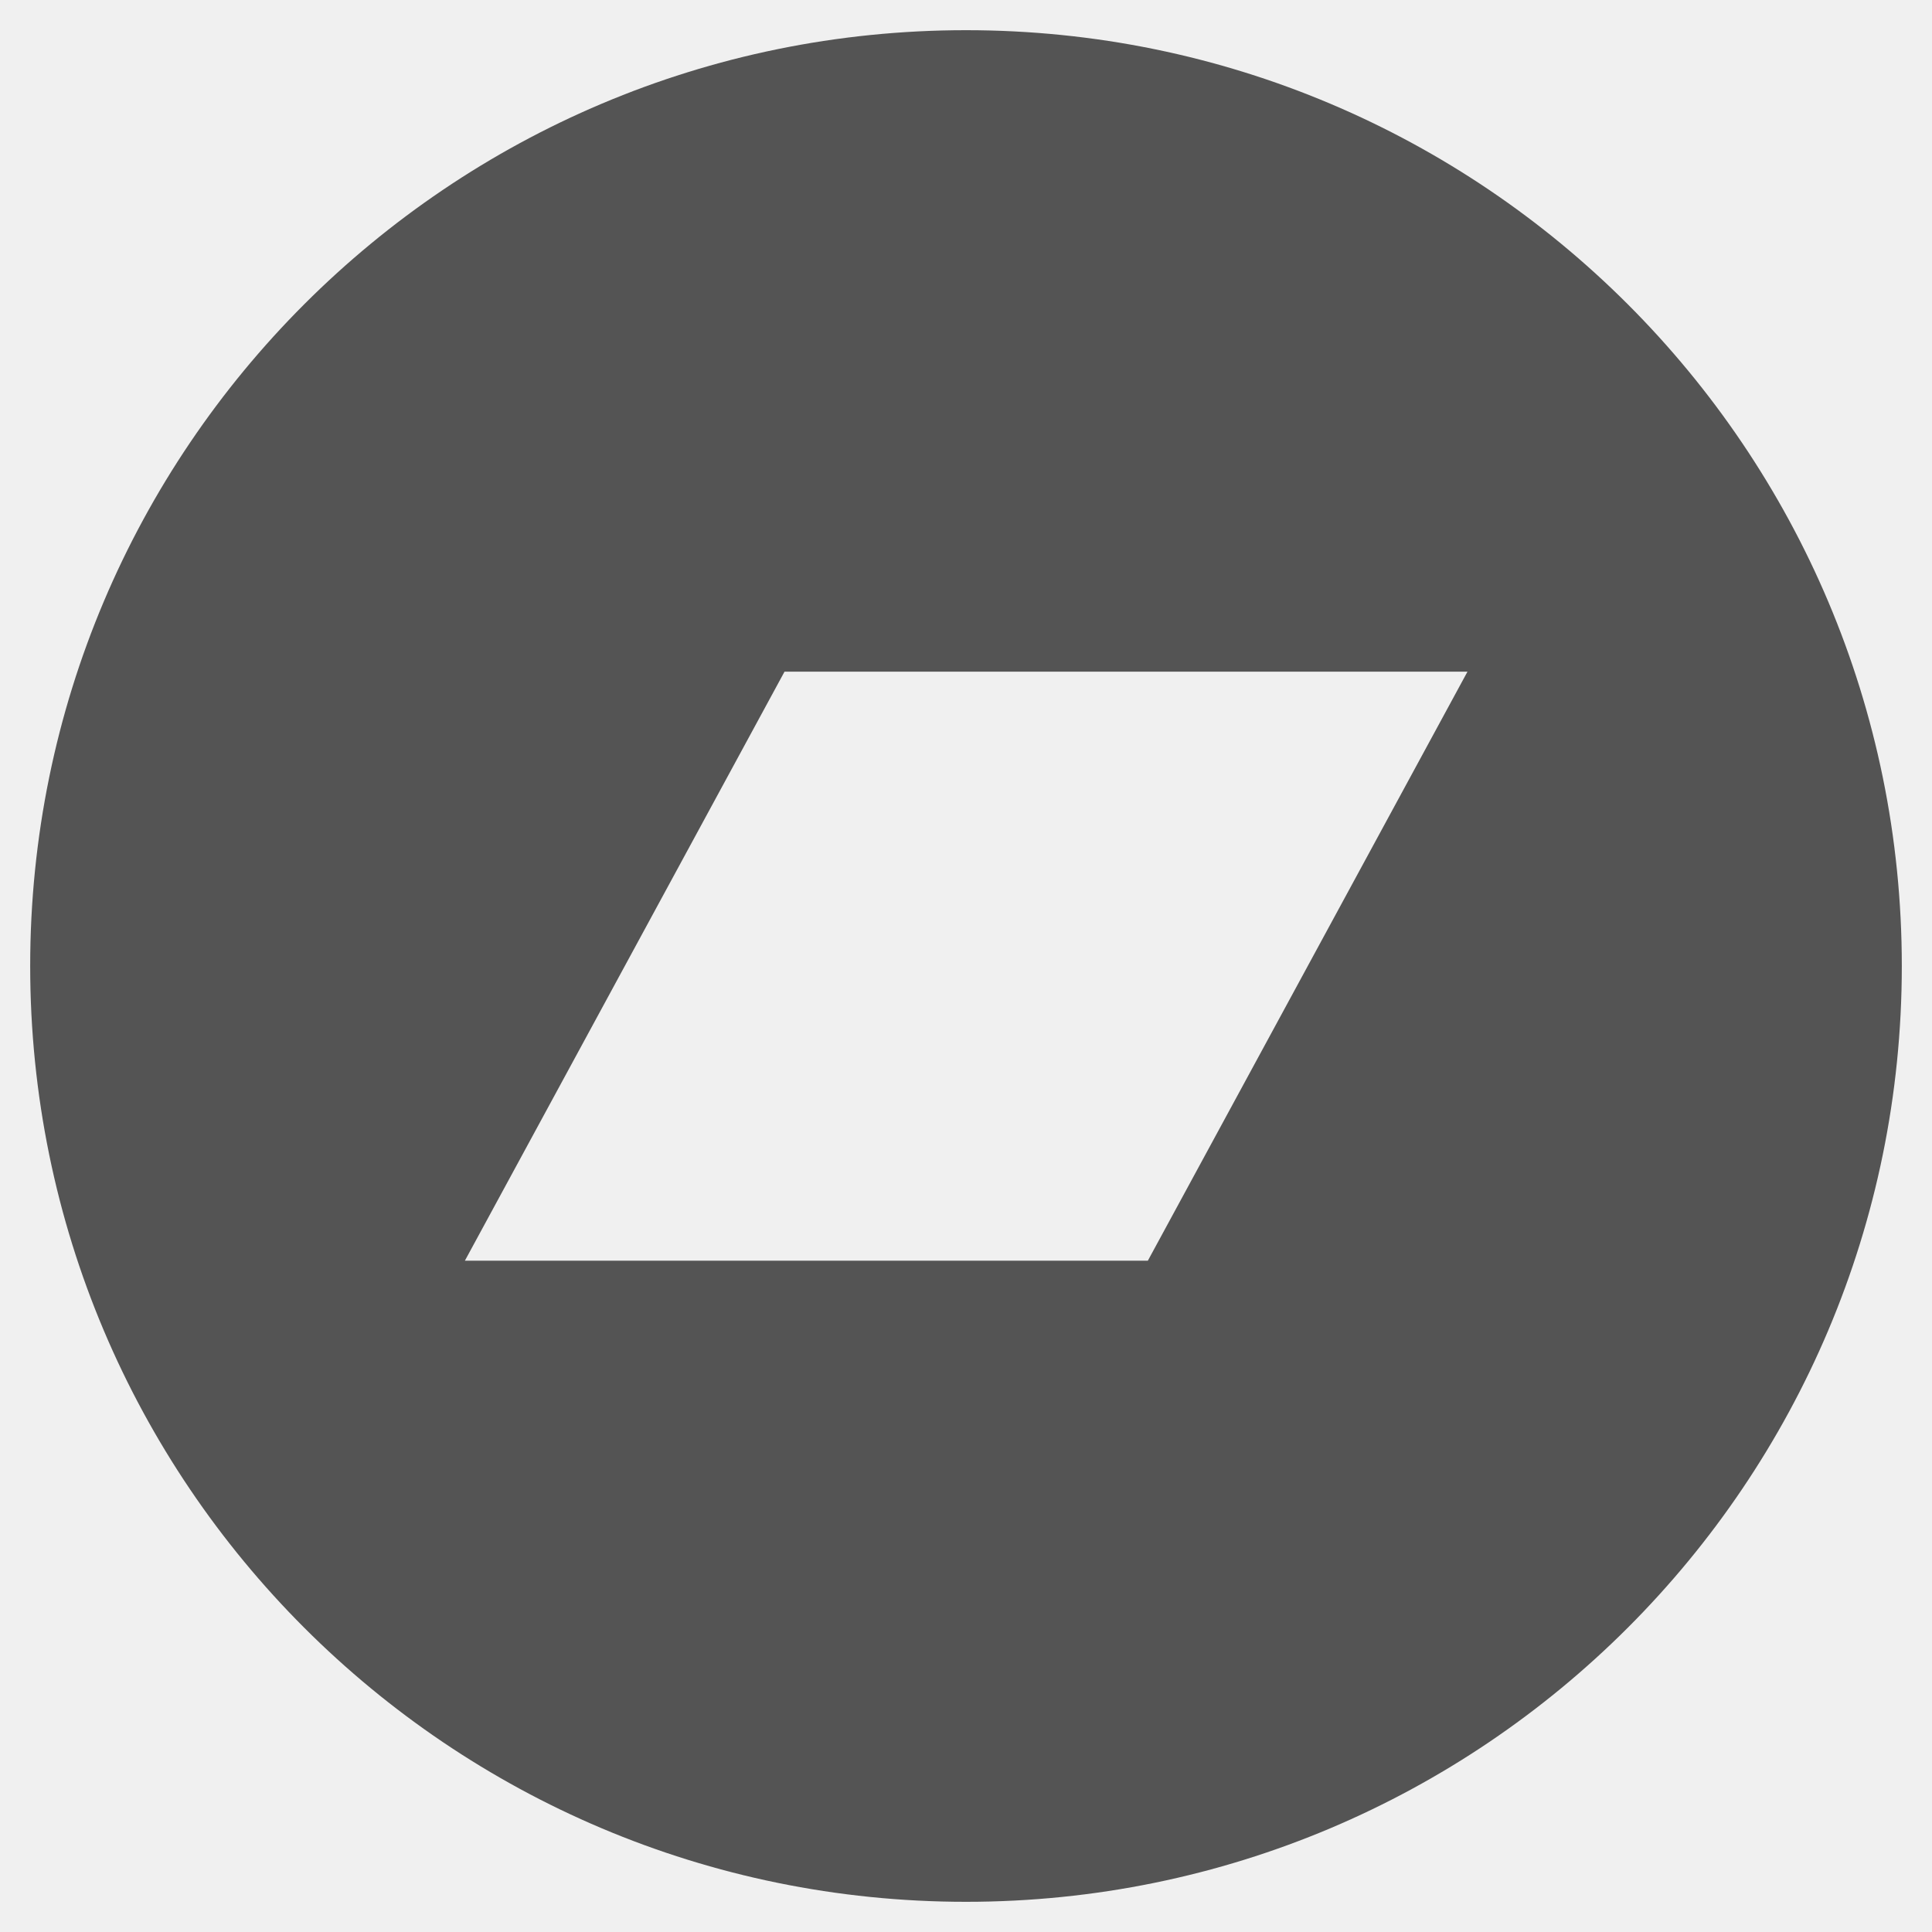
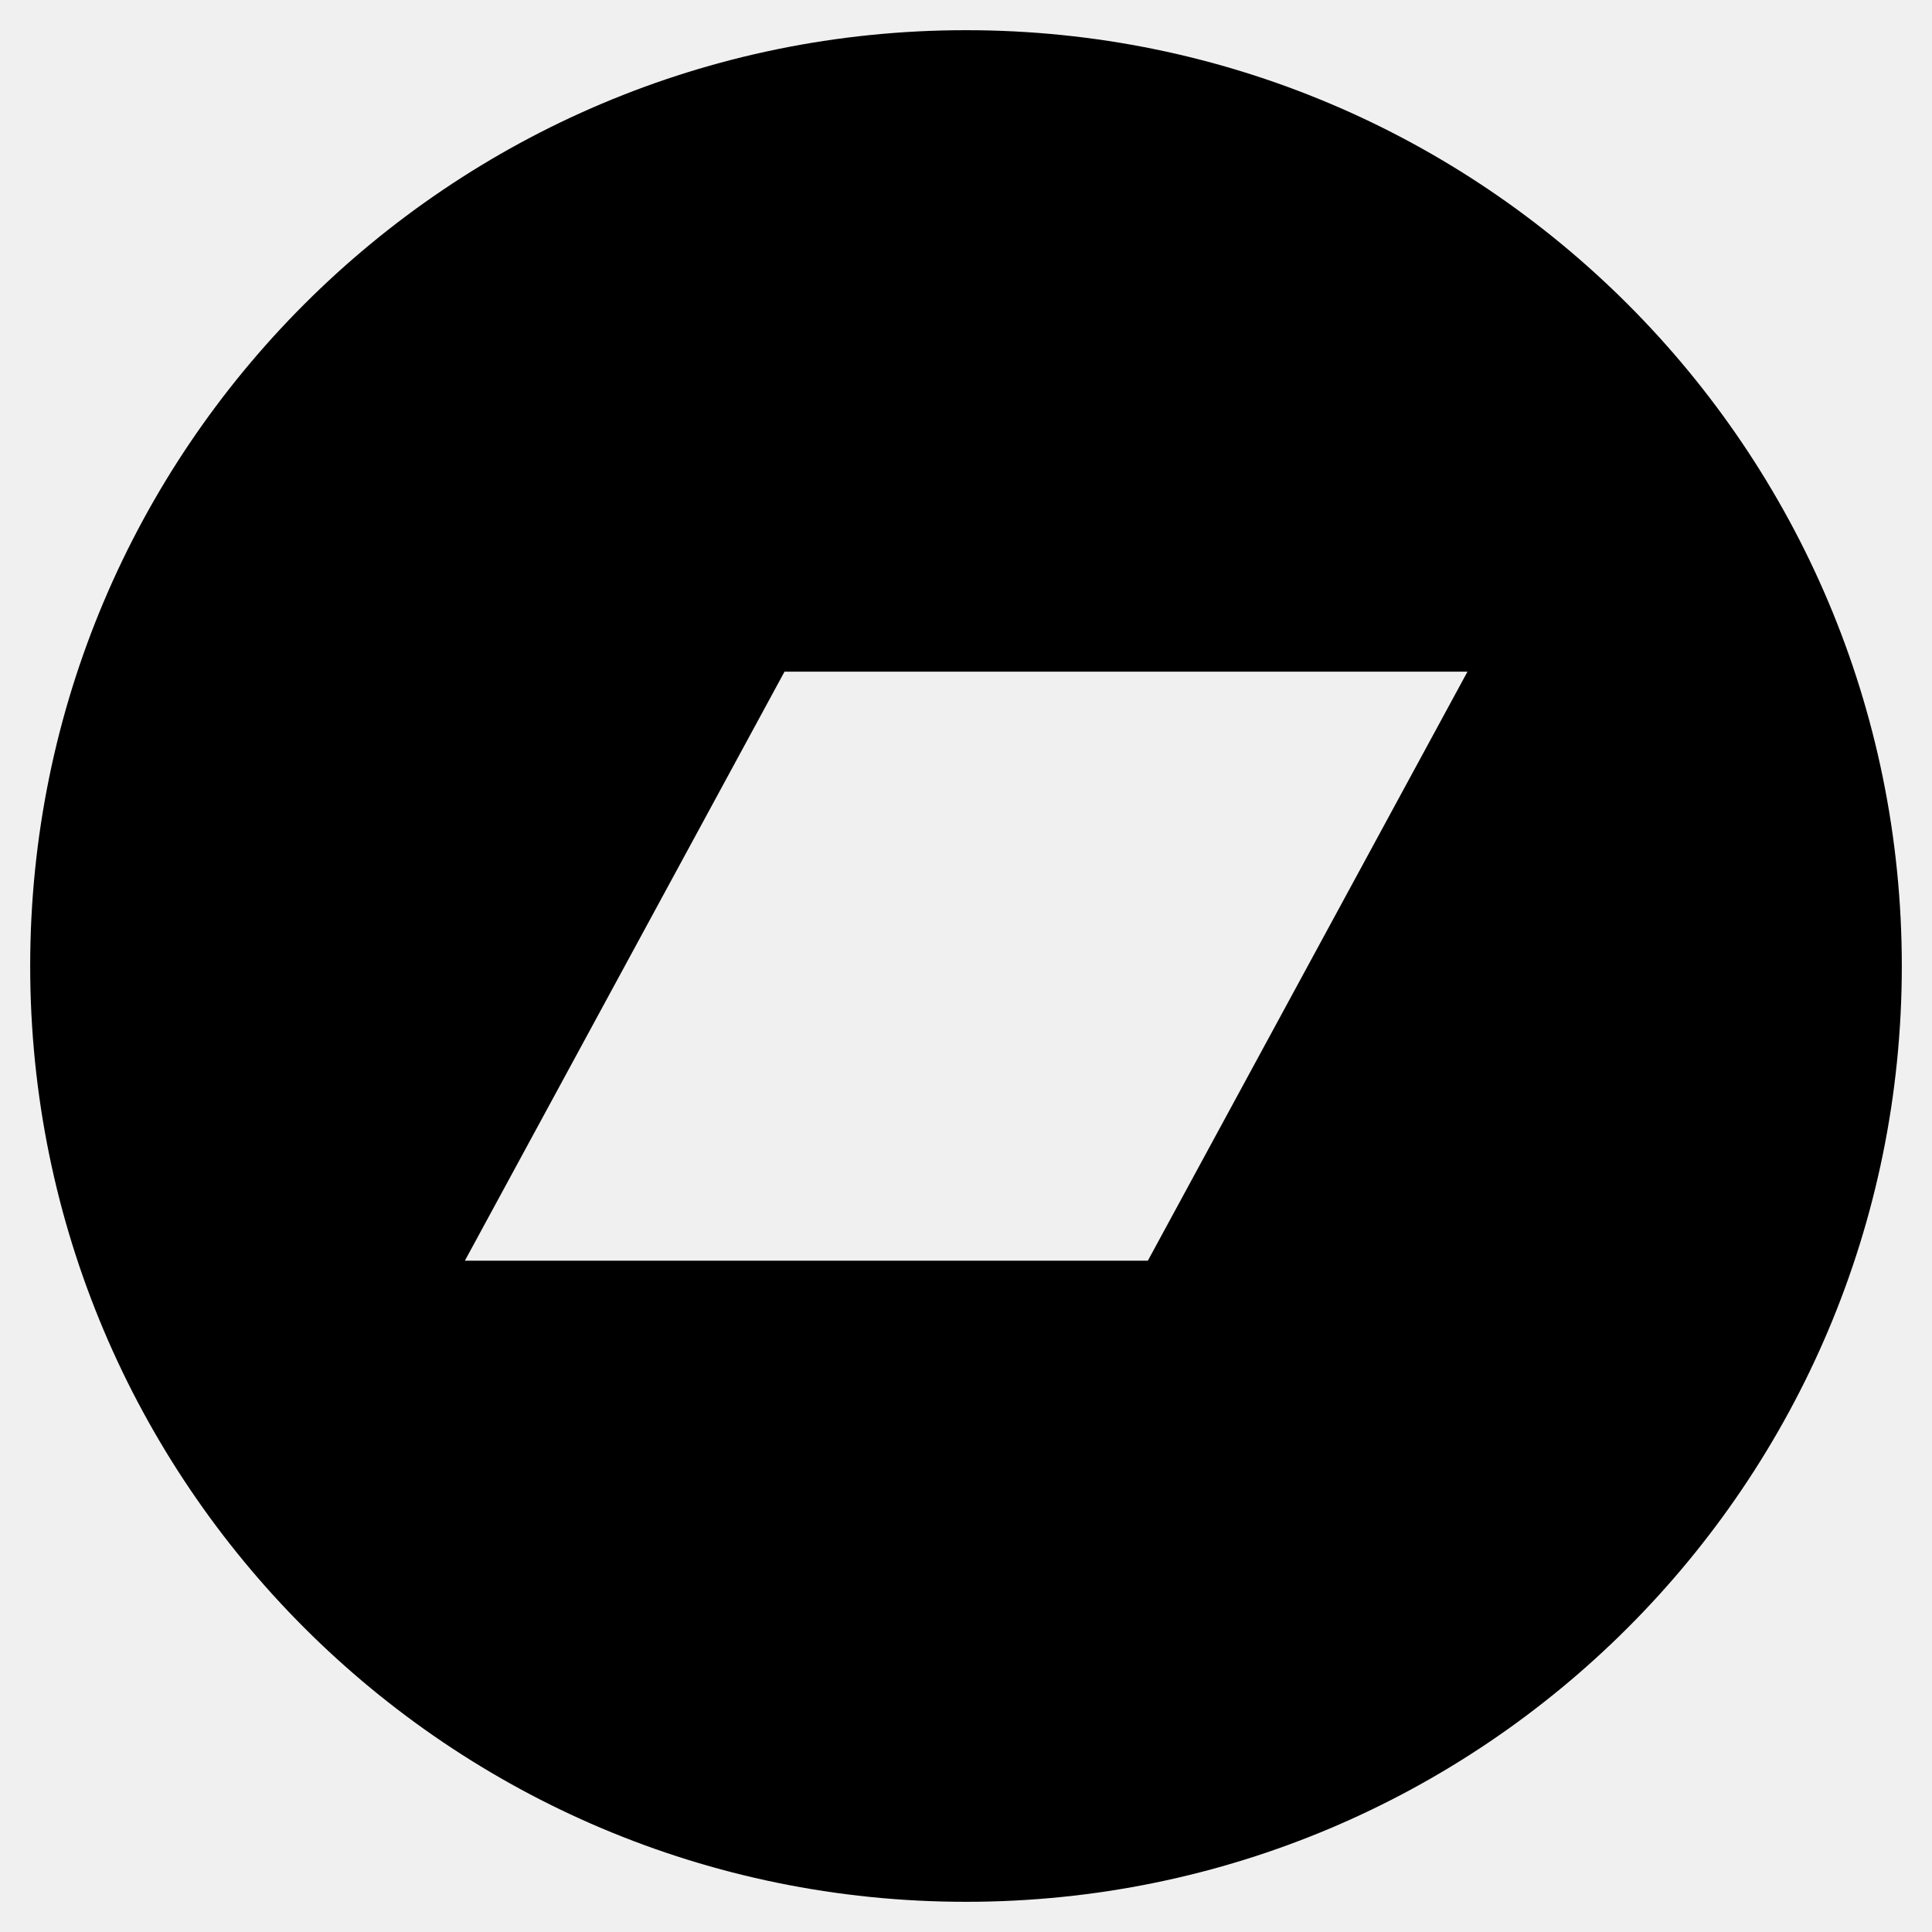
<svg xmlns="http://www.w3.org/2000/svg" width="32" height="32" viewBox="0 0 32 32" fill="none">
-   <path d="M16 0.5C7.438 0.5 0.5 7.438 0.5 16C0.5 24.562 7.438 31.5 16 31.5C24.562 31.5 31.5 24.562 31.5 16C31.5 7.438 24.562 0.5 16 0.5ZM19.012 20.881H7.7L12.994 11.125H24.306L19.012 20.881Z" fill="#545454" />
+   <g clip-path="url(#clip0_411_185)">
+     <path d="M16 0.5C7.438 0.5 0.5 7.438 0.5 16C0.5 24.562 7.438 31.5 16 31.5C24.562 31.5 31.5 24.562 31.5 16C31.5 7.438 24.562 0.5 16 0.5ZM19.012 20.881H7.7L12.994 11.125H24.306L19.012 20.881Z" fill="black" />
+   </g>
+   <defs>
+     <clipPath id="clip0_411_185">
+       <rect width="32" height="32" fill="white" />
+     </clipPath>
+   </defs>
</svg>
